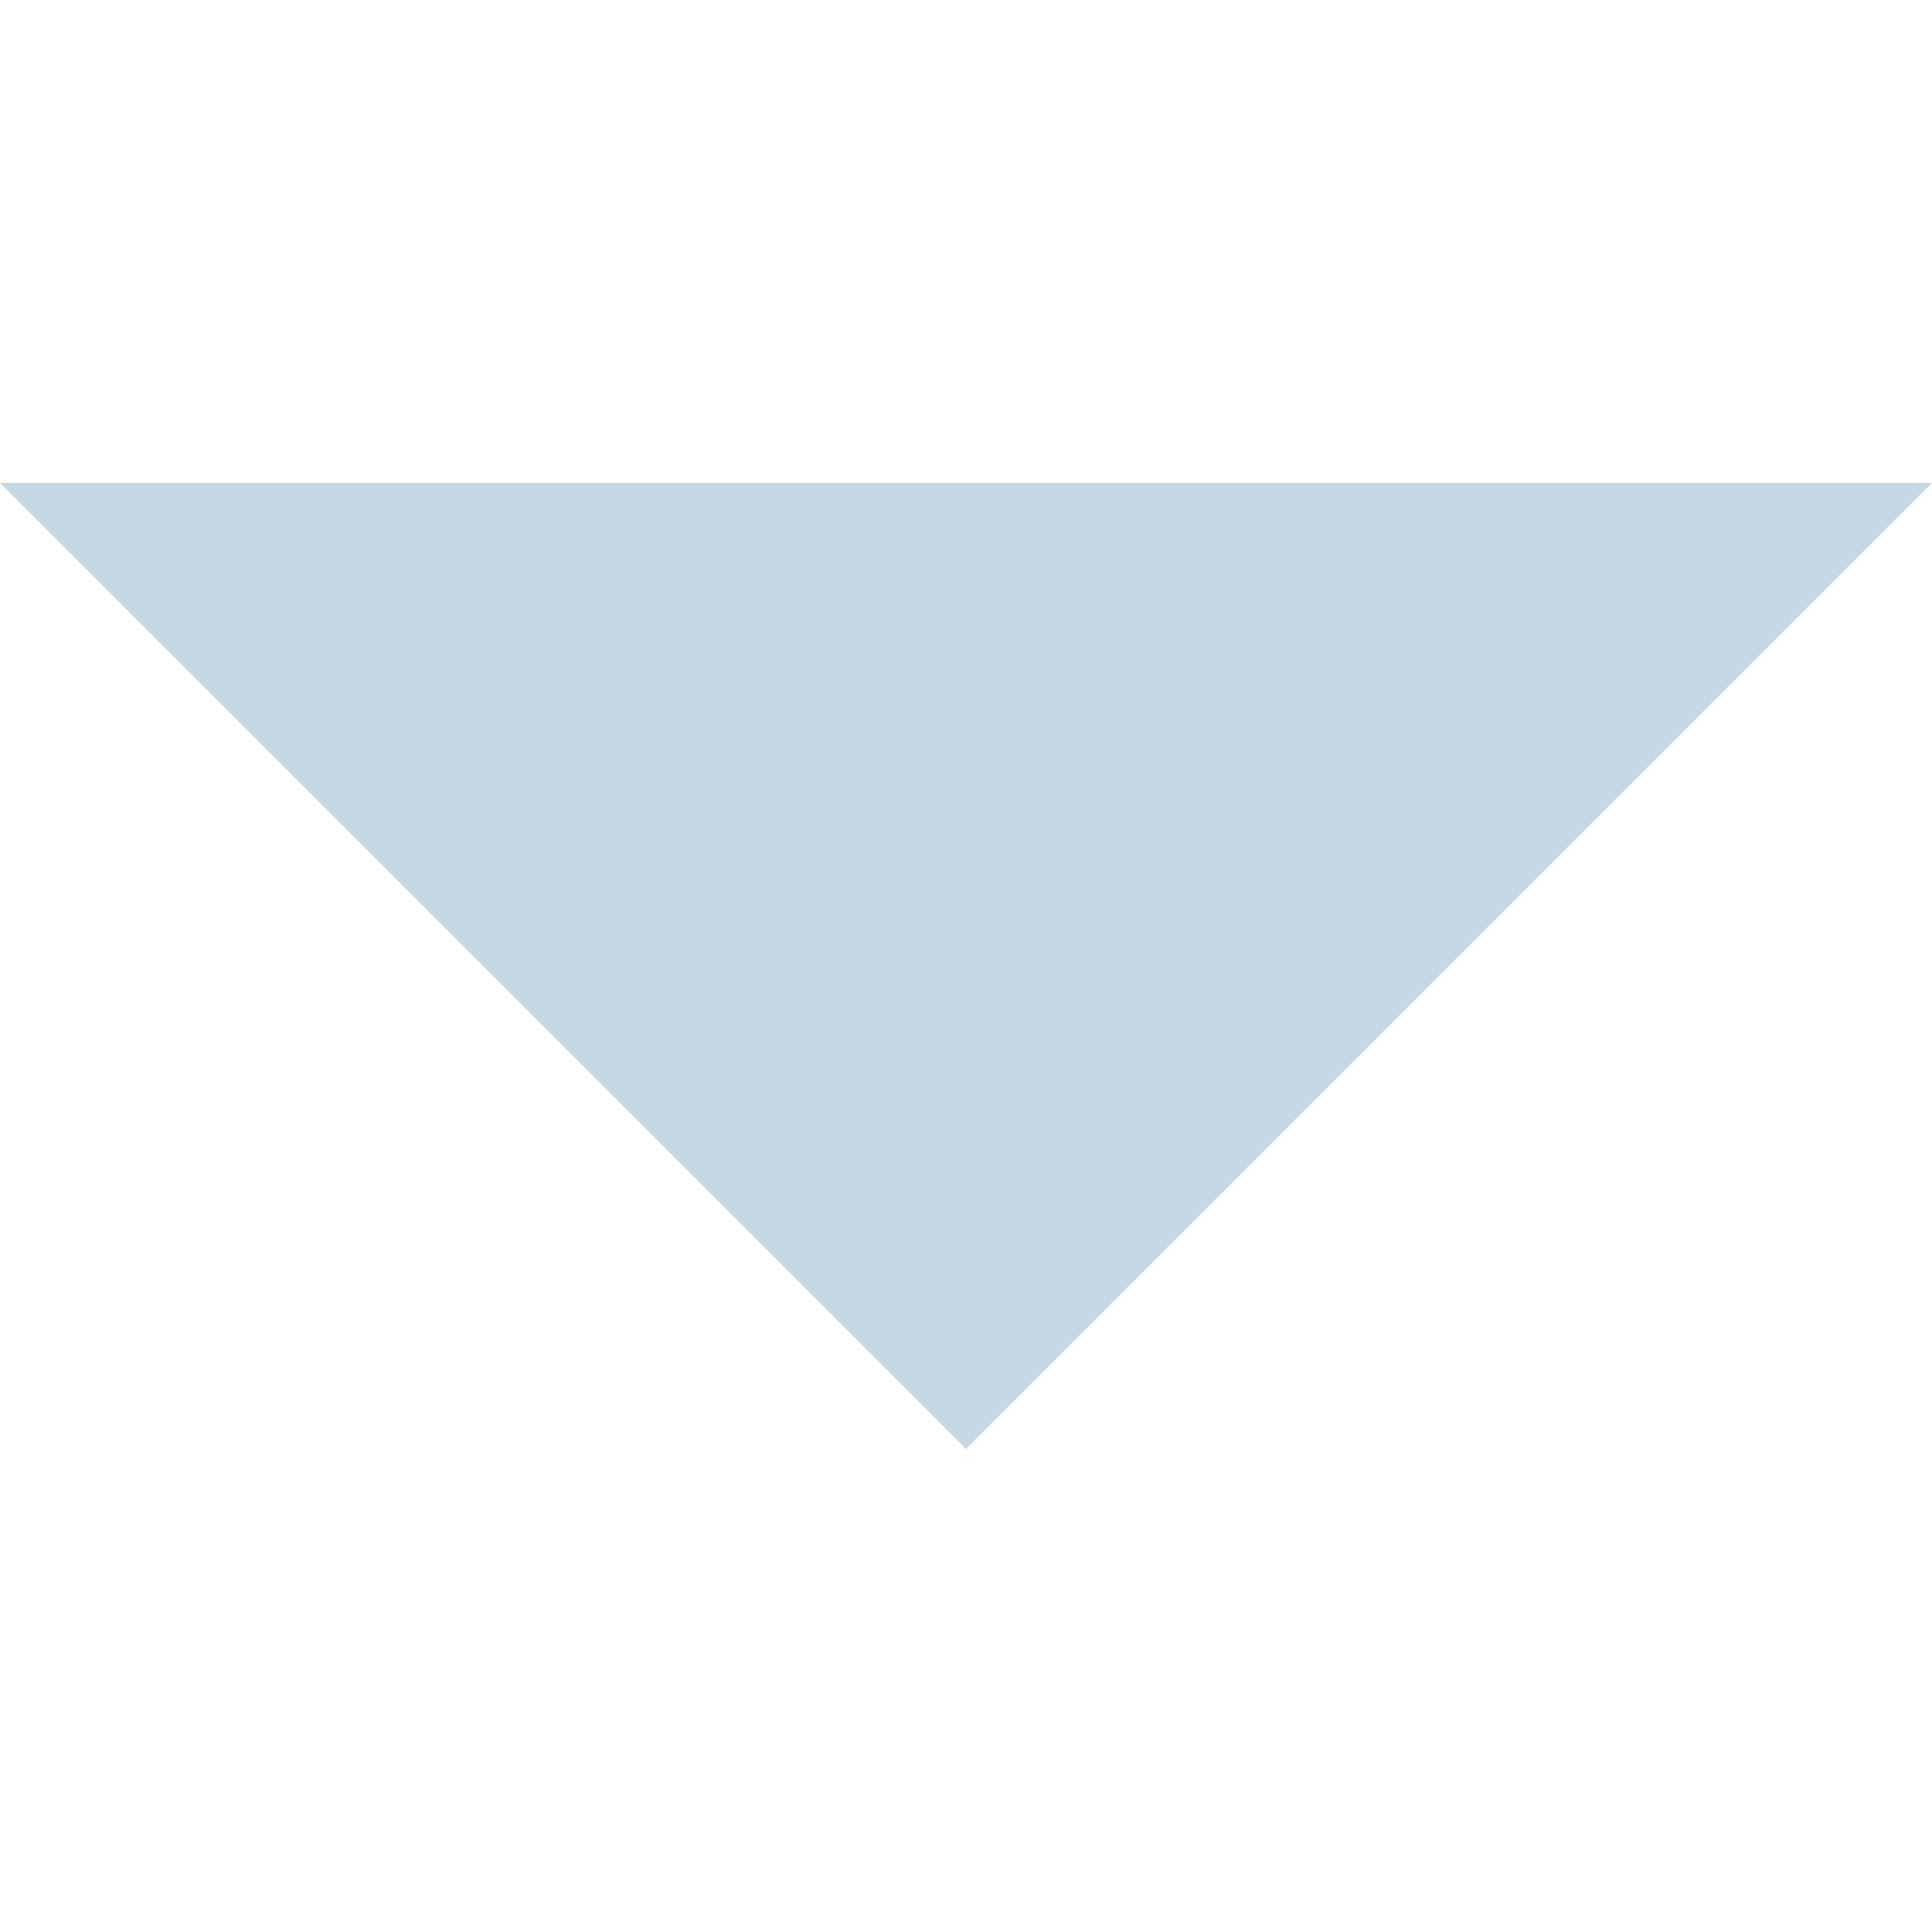
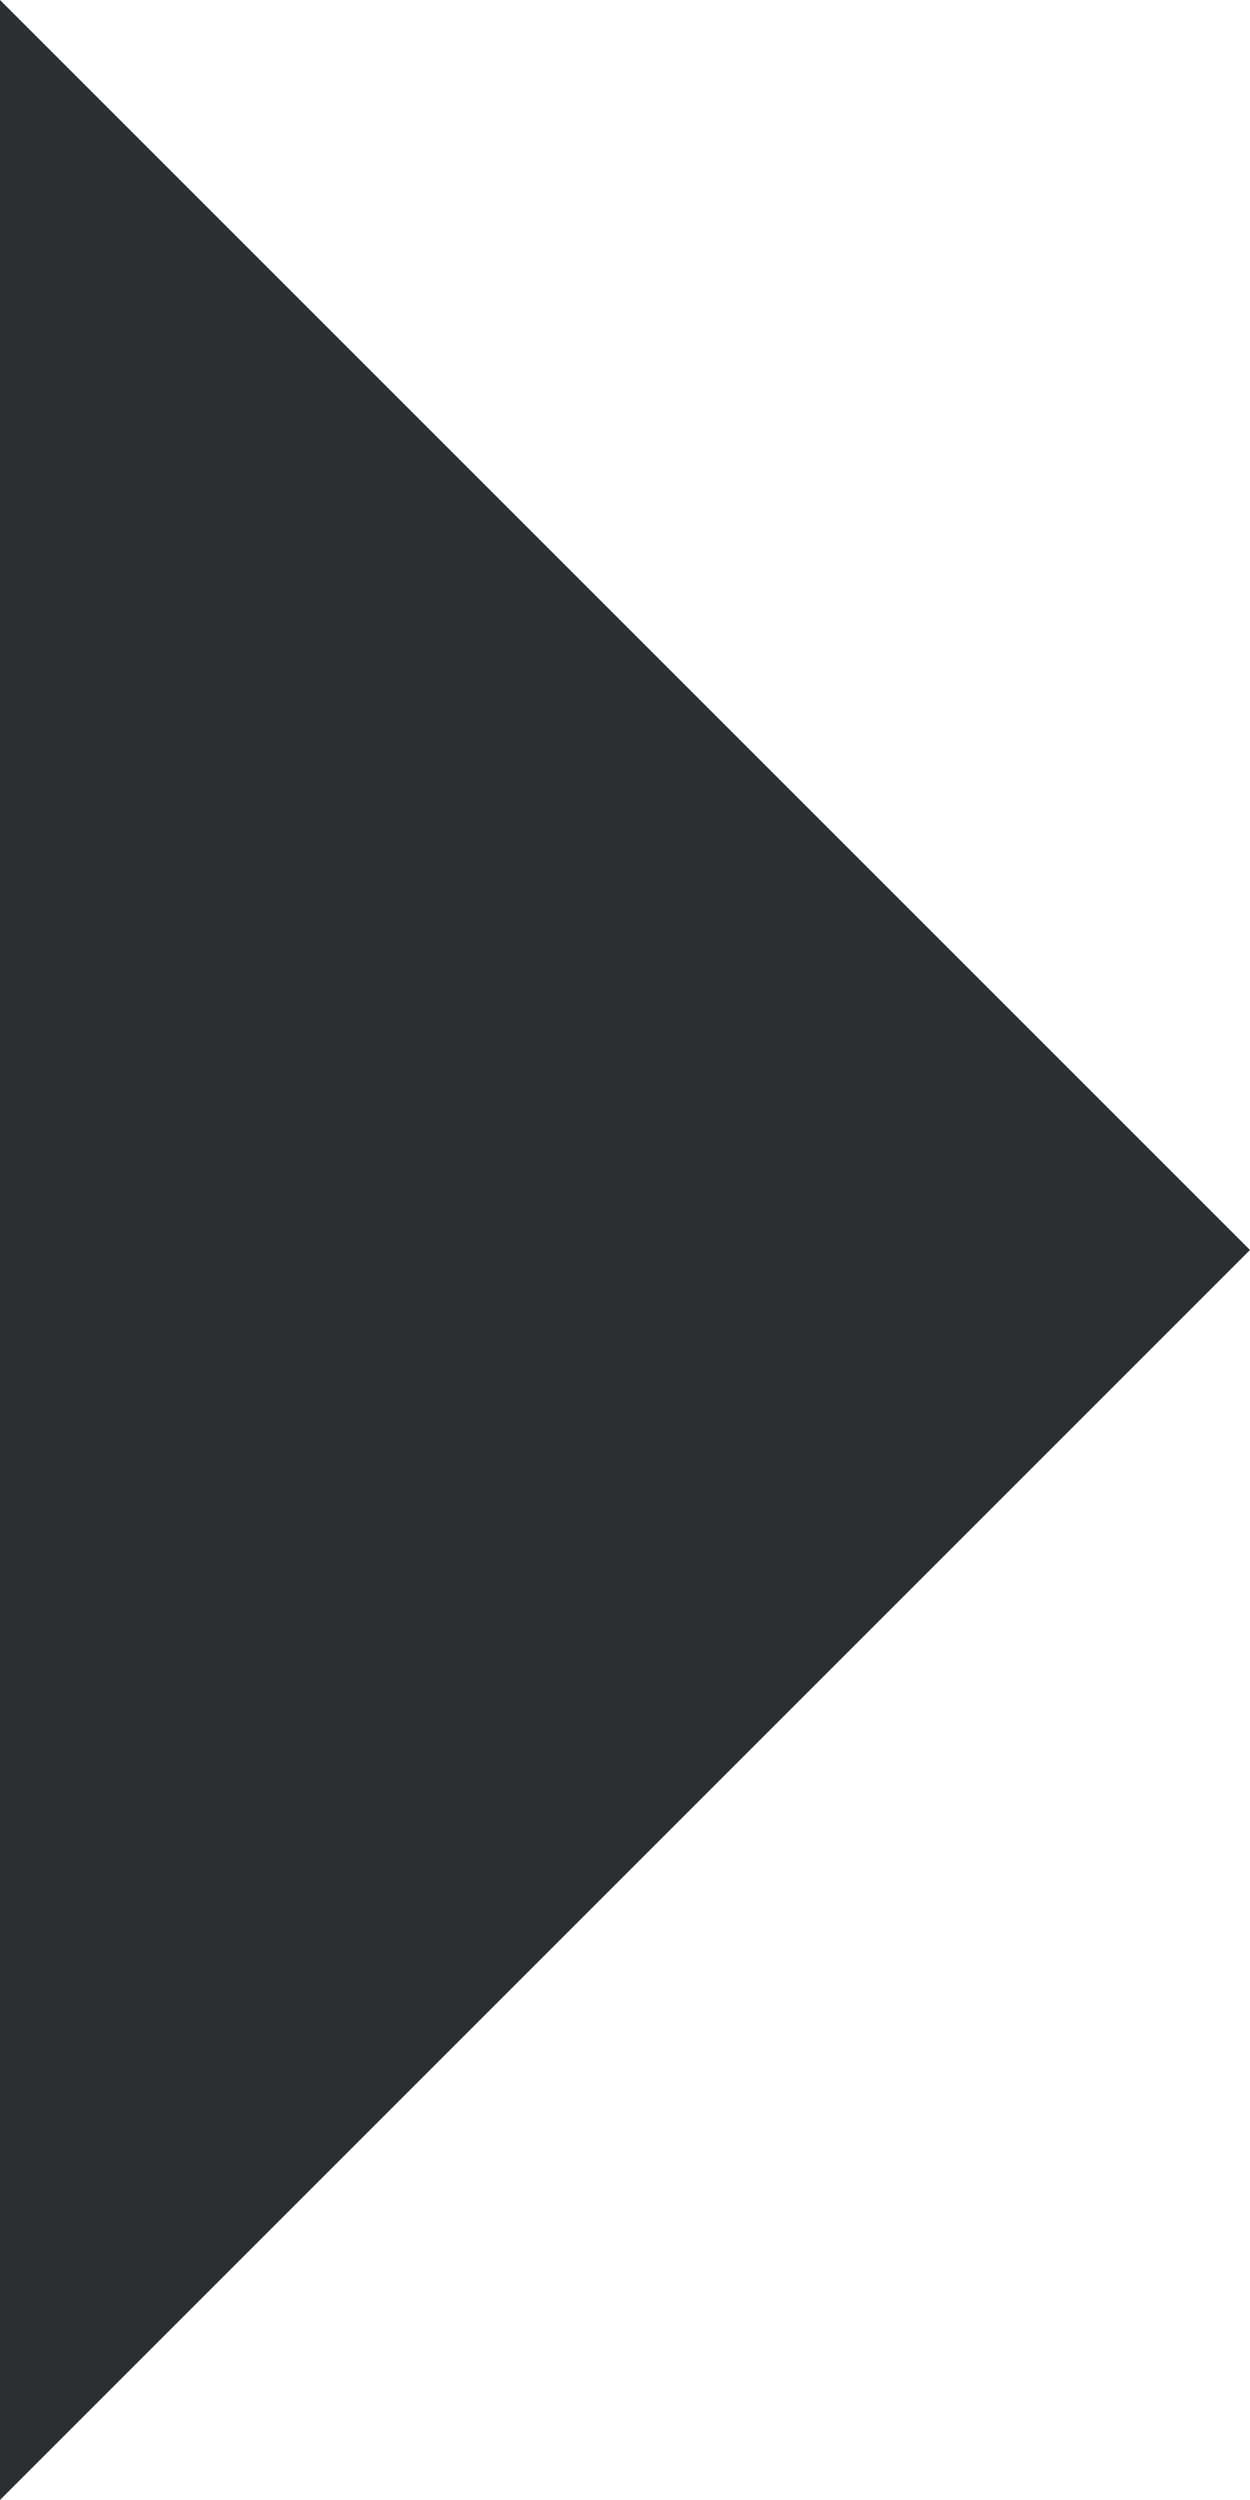
- <svg xmlns="http://www.w3.org/2000/svg" fill="#c4d9e4" version="1.1" id="Capa_1" x="0px" y="0px" viewBox="0 0 213.333 213.333" style="enable-background:new 0 0 213.333 213.333;" xml:space="preserve">
-   <g>
-     <g>
-       <polygon points="0,53.333 106.667,160 213.333,53.333   " />
+ <svg xmlns="http://www.w3.org/2000/svg" width="16px" height="32px" viewBox="0 0 16 32" version="1.1">
+   <g id="Page-1" stroke="none" stroke-width="1" fill="none" fill-rule="evenodd">
+     <g id="iPhone-8" transform="translate(-170, -340)" fill="#2A3034" fill-rule="nonzero">
+       <g id="multimedia" transform="translate(178, 356) rotate(-90) translate(-178, -356) translate(162, 348)">
+         <polygon id="Path" points="0 0 16 16 32 0" />
+       </g>
    </g>
  </g>
-   <g>
- </g>
-   <g>
- </g>
-   <g>
- </g>
-   <g>
- </g>
-   <g>
- </g>
-   <g>
- </g>
-   <g>
- </g>
-   <g>
- </g>
-   <g>
- </g>
-   <g>
- </g>
-   <g>
- </g>
-   <g>
- </g>
-   <g>
- </g>
-   <g>
- </g>
-   <g>
- </g>
</svg>
